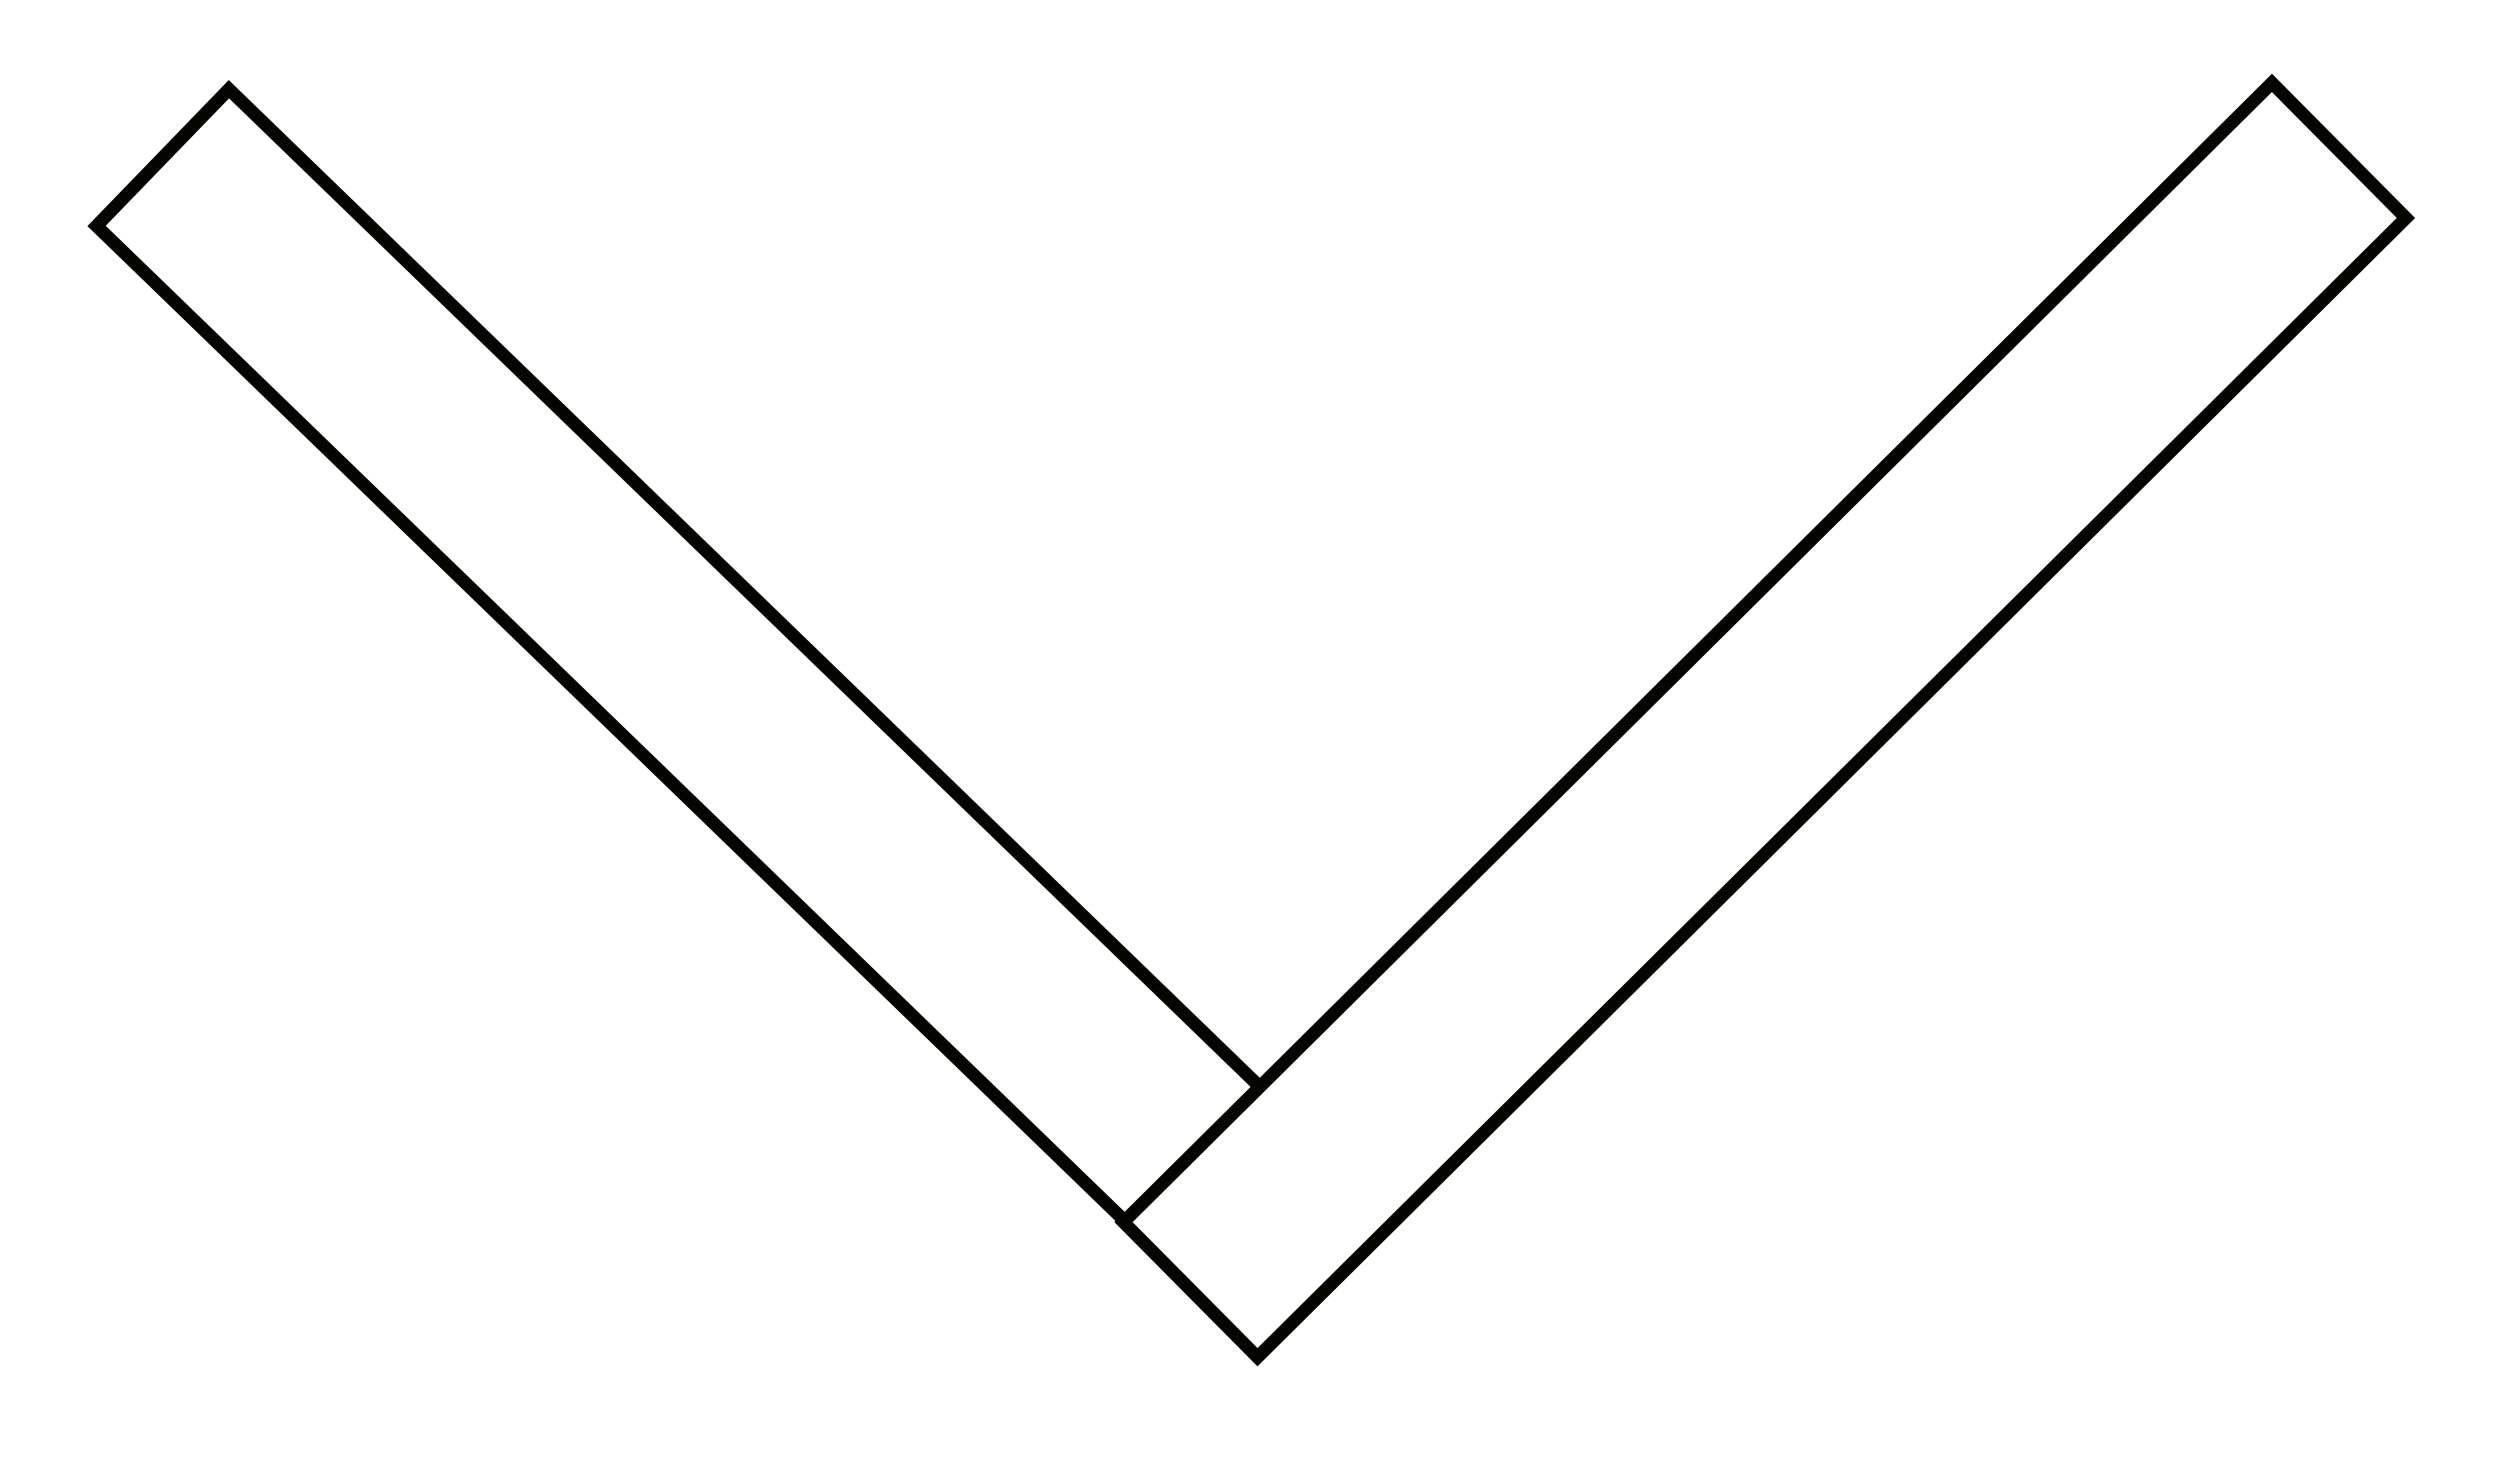
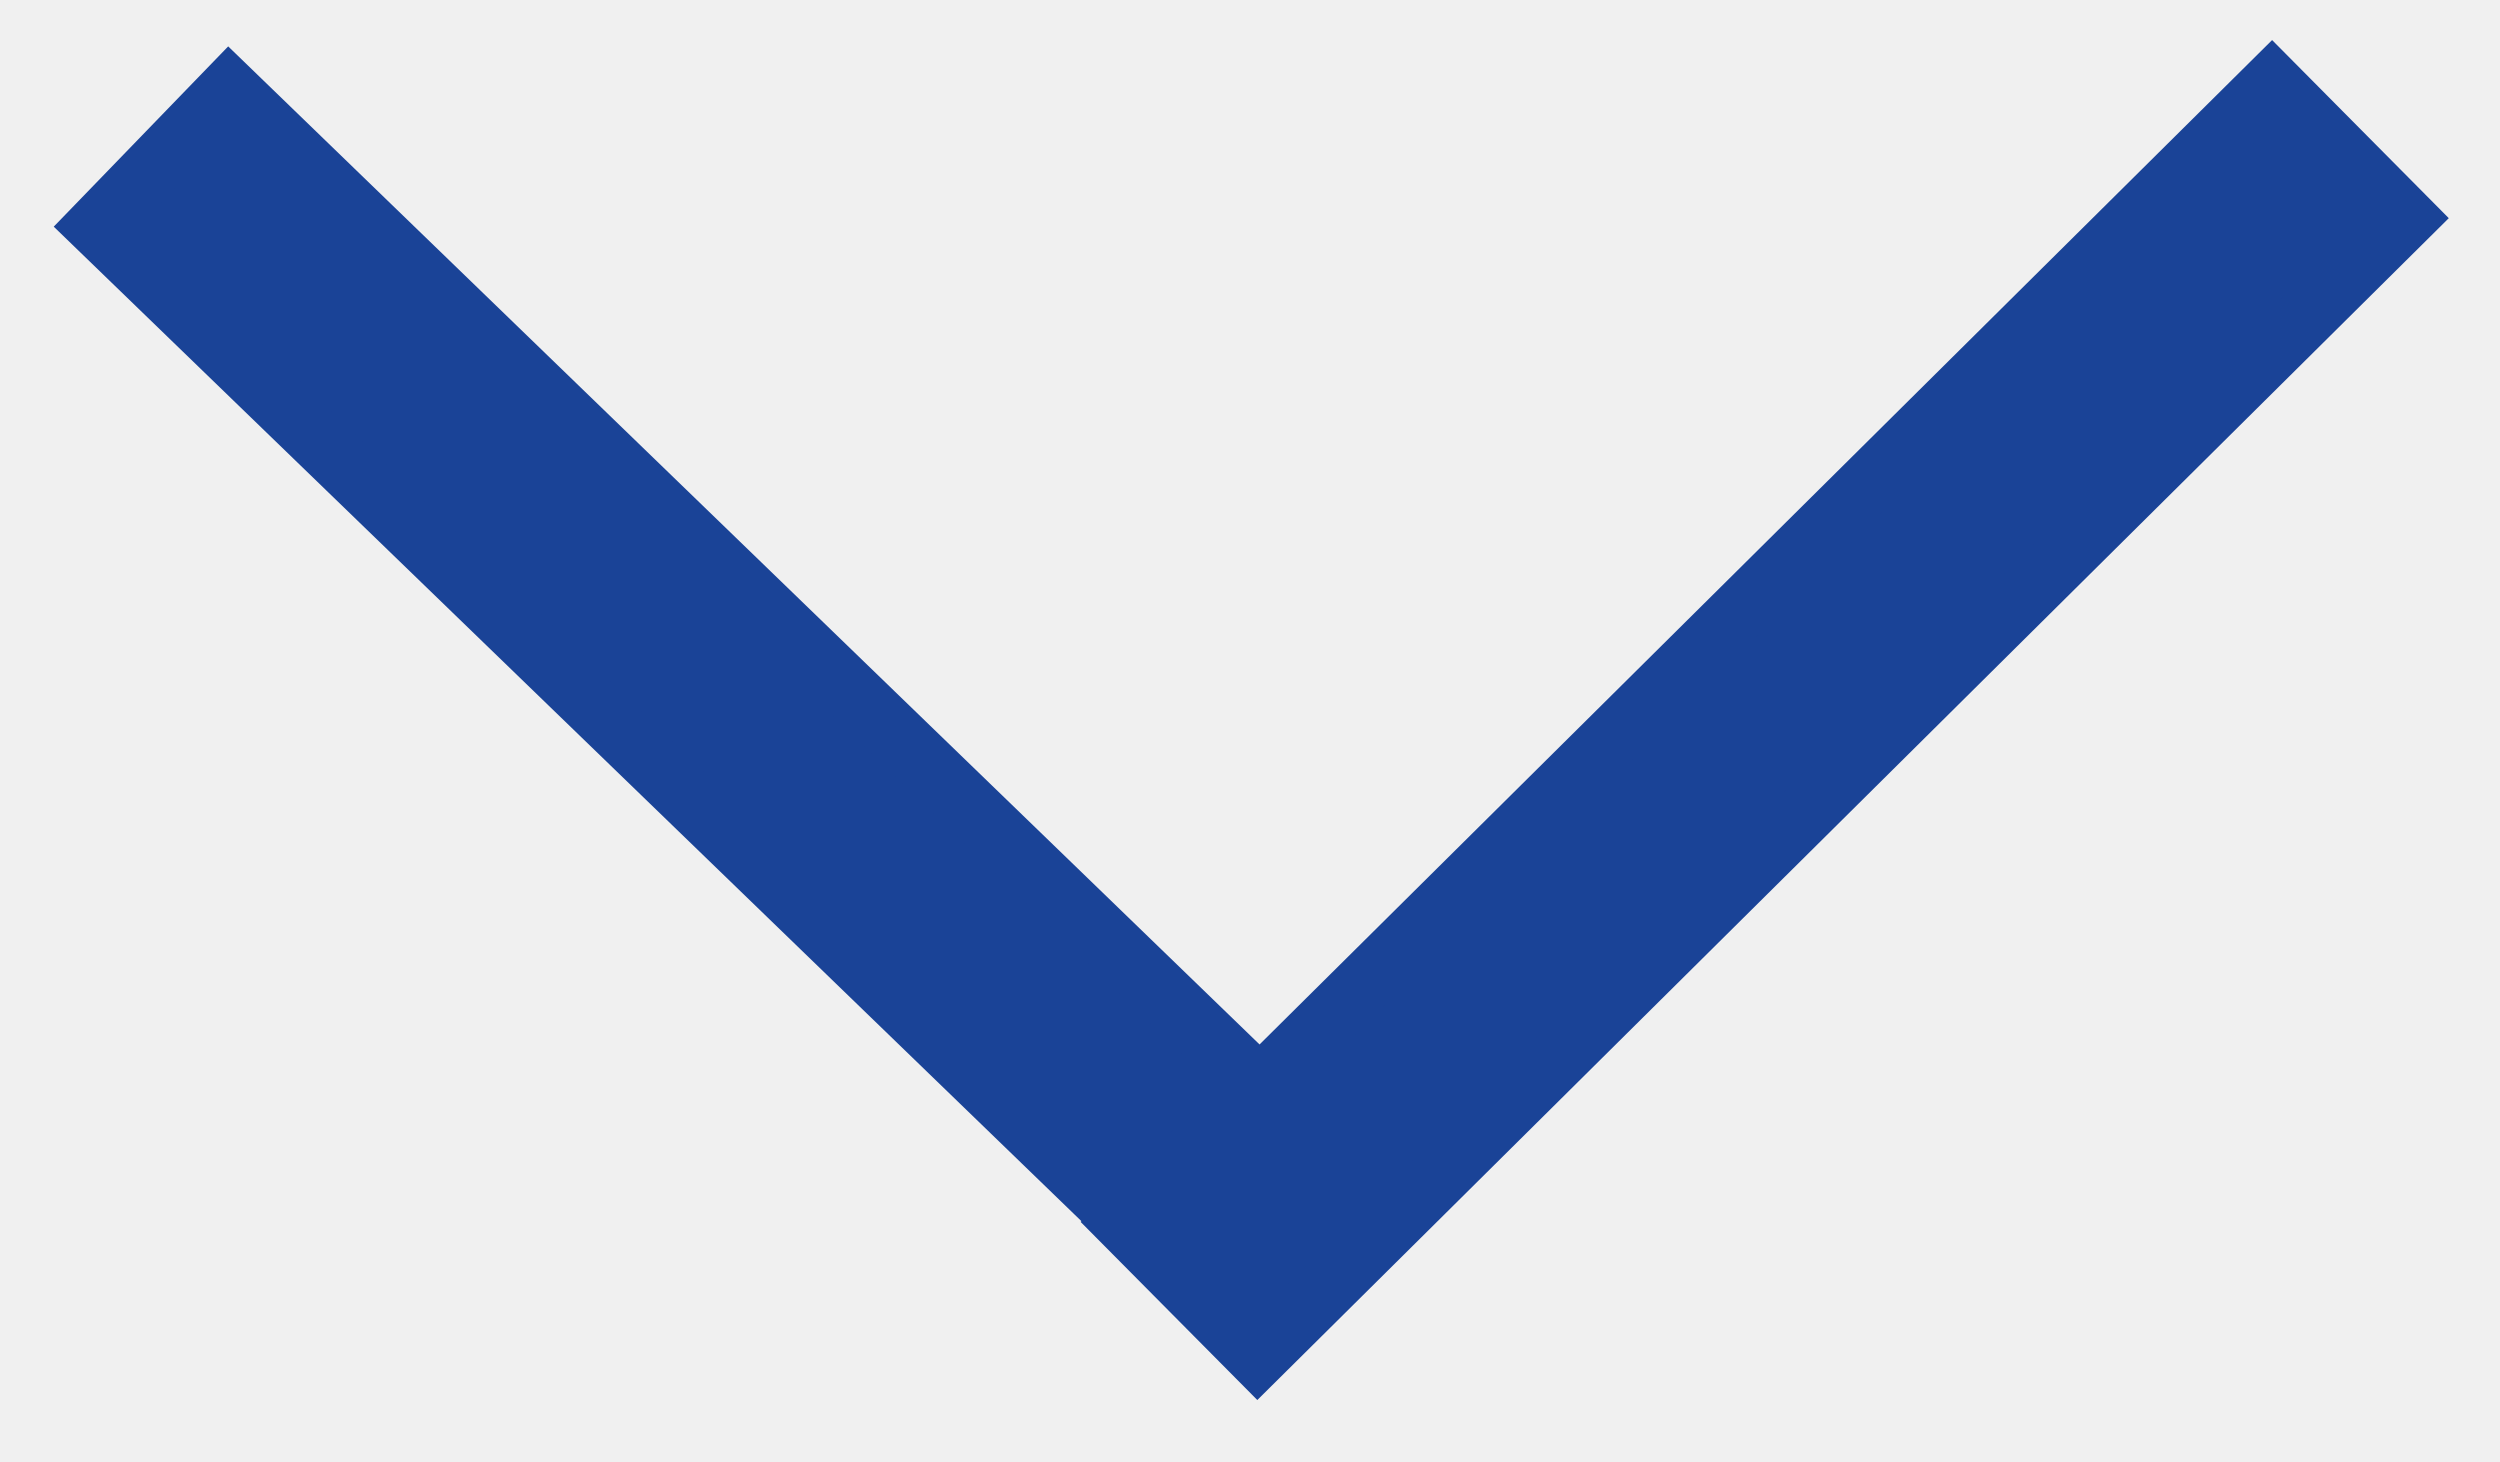
<svg xmlns="http://www.w3.org/2000/svg" width="289" height="169">
  <g>
-     <rect fill="#fff" id="canvas_background" height="171" width="291" y="-1" x="-1" />
-     <g display="none" overflow="visible" y="0" x="0" height="100%" width="100%" id="canvasGrid">
-       <rect fill="url(#gridpattern)" stroke-width="0" y="0" x="0" height="100%" width="100%" />
-     </g>
-   </g>
-   <g>
-     <rect transform="rotate(44.06005 86,83.2375) " id="svg_2" height="22" width="187" y="72.237" x="-7.5" stroke-width="1.5" stroke="#050500" fill="#fff" />
-     <rect transform="rotate(135.2315 204,83.2375) " id="svg_3" height="22" width="187" y="72.237" x="110.5" stroke-width="1.5" stroke="#050500" fill="#fff" />
+     <rect transform="rotate(44.06005 86,83.2375) " id="svg_2" height="22" width="187" y="72.237" x="-7.5" stroke-width="7" stroke="#1a4397" fill="#1a4397" />
+     <rect transform="rotate(135.2315 204,83.2375) " id="svg_3" height="22" width="187" y="72.237" x="110.5" stroke-width="7" stroke="#1a4397" fill="#1a4397" />
  </g>
</svg>
